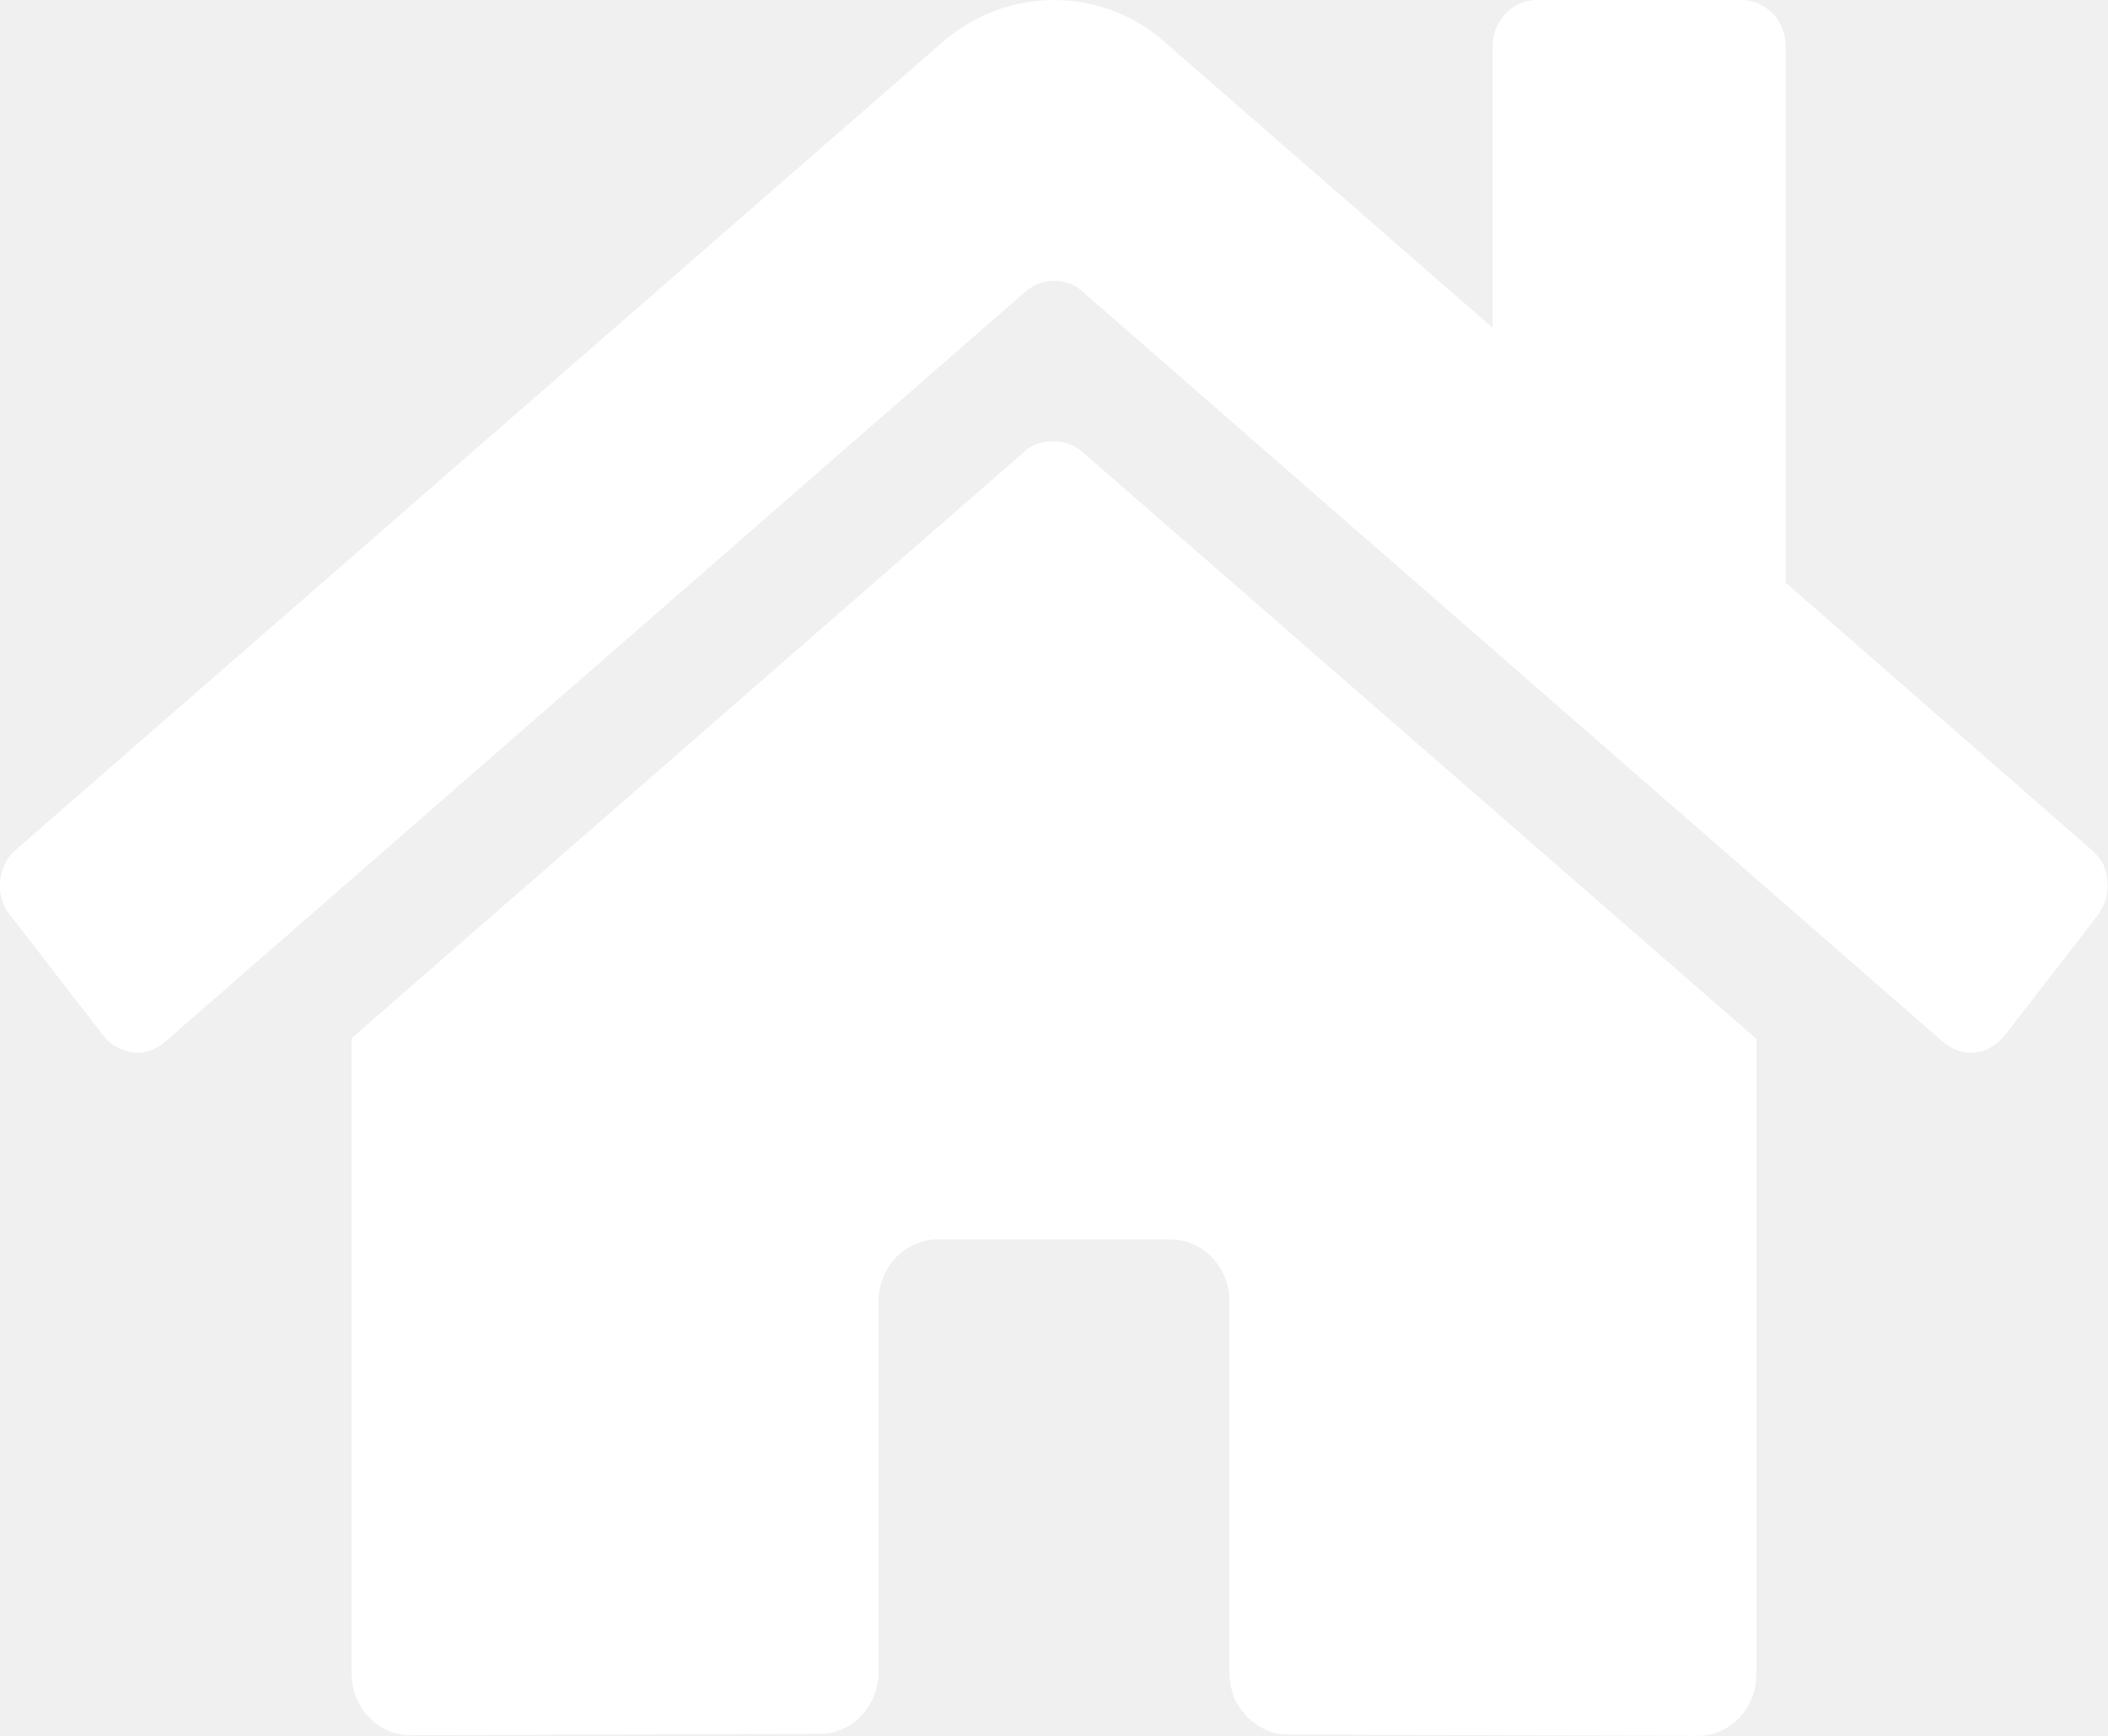
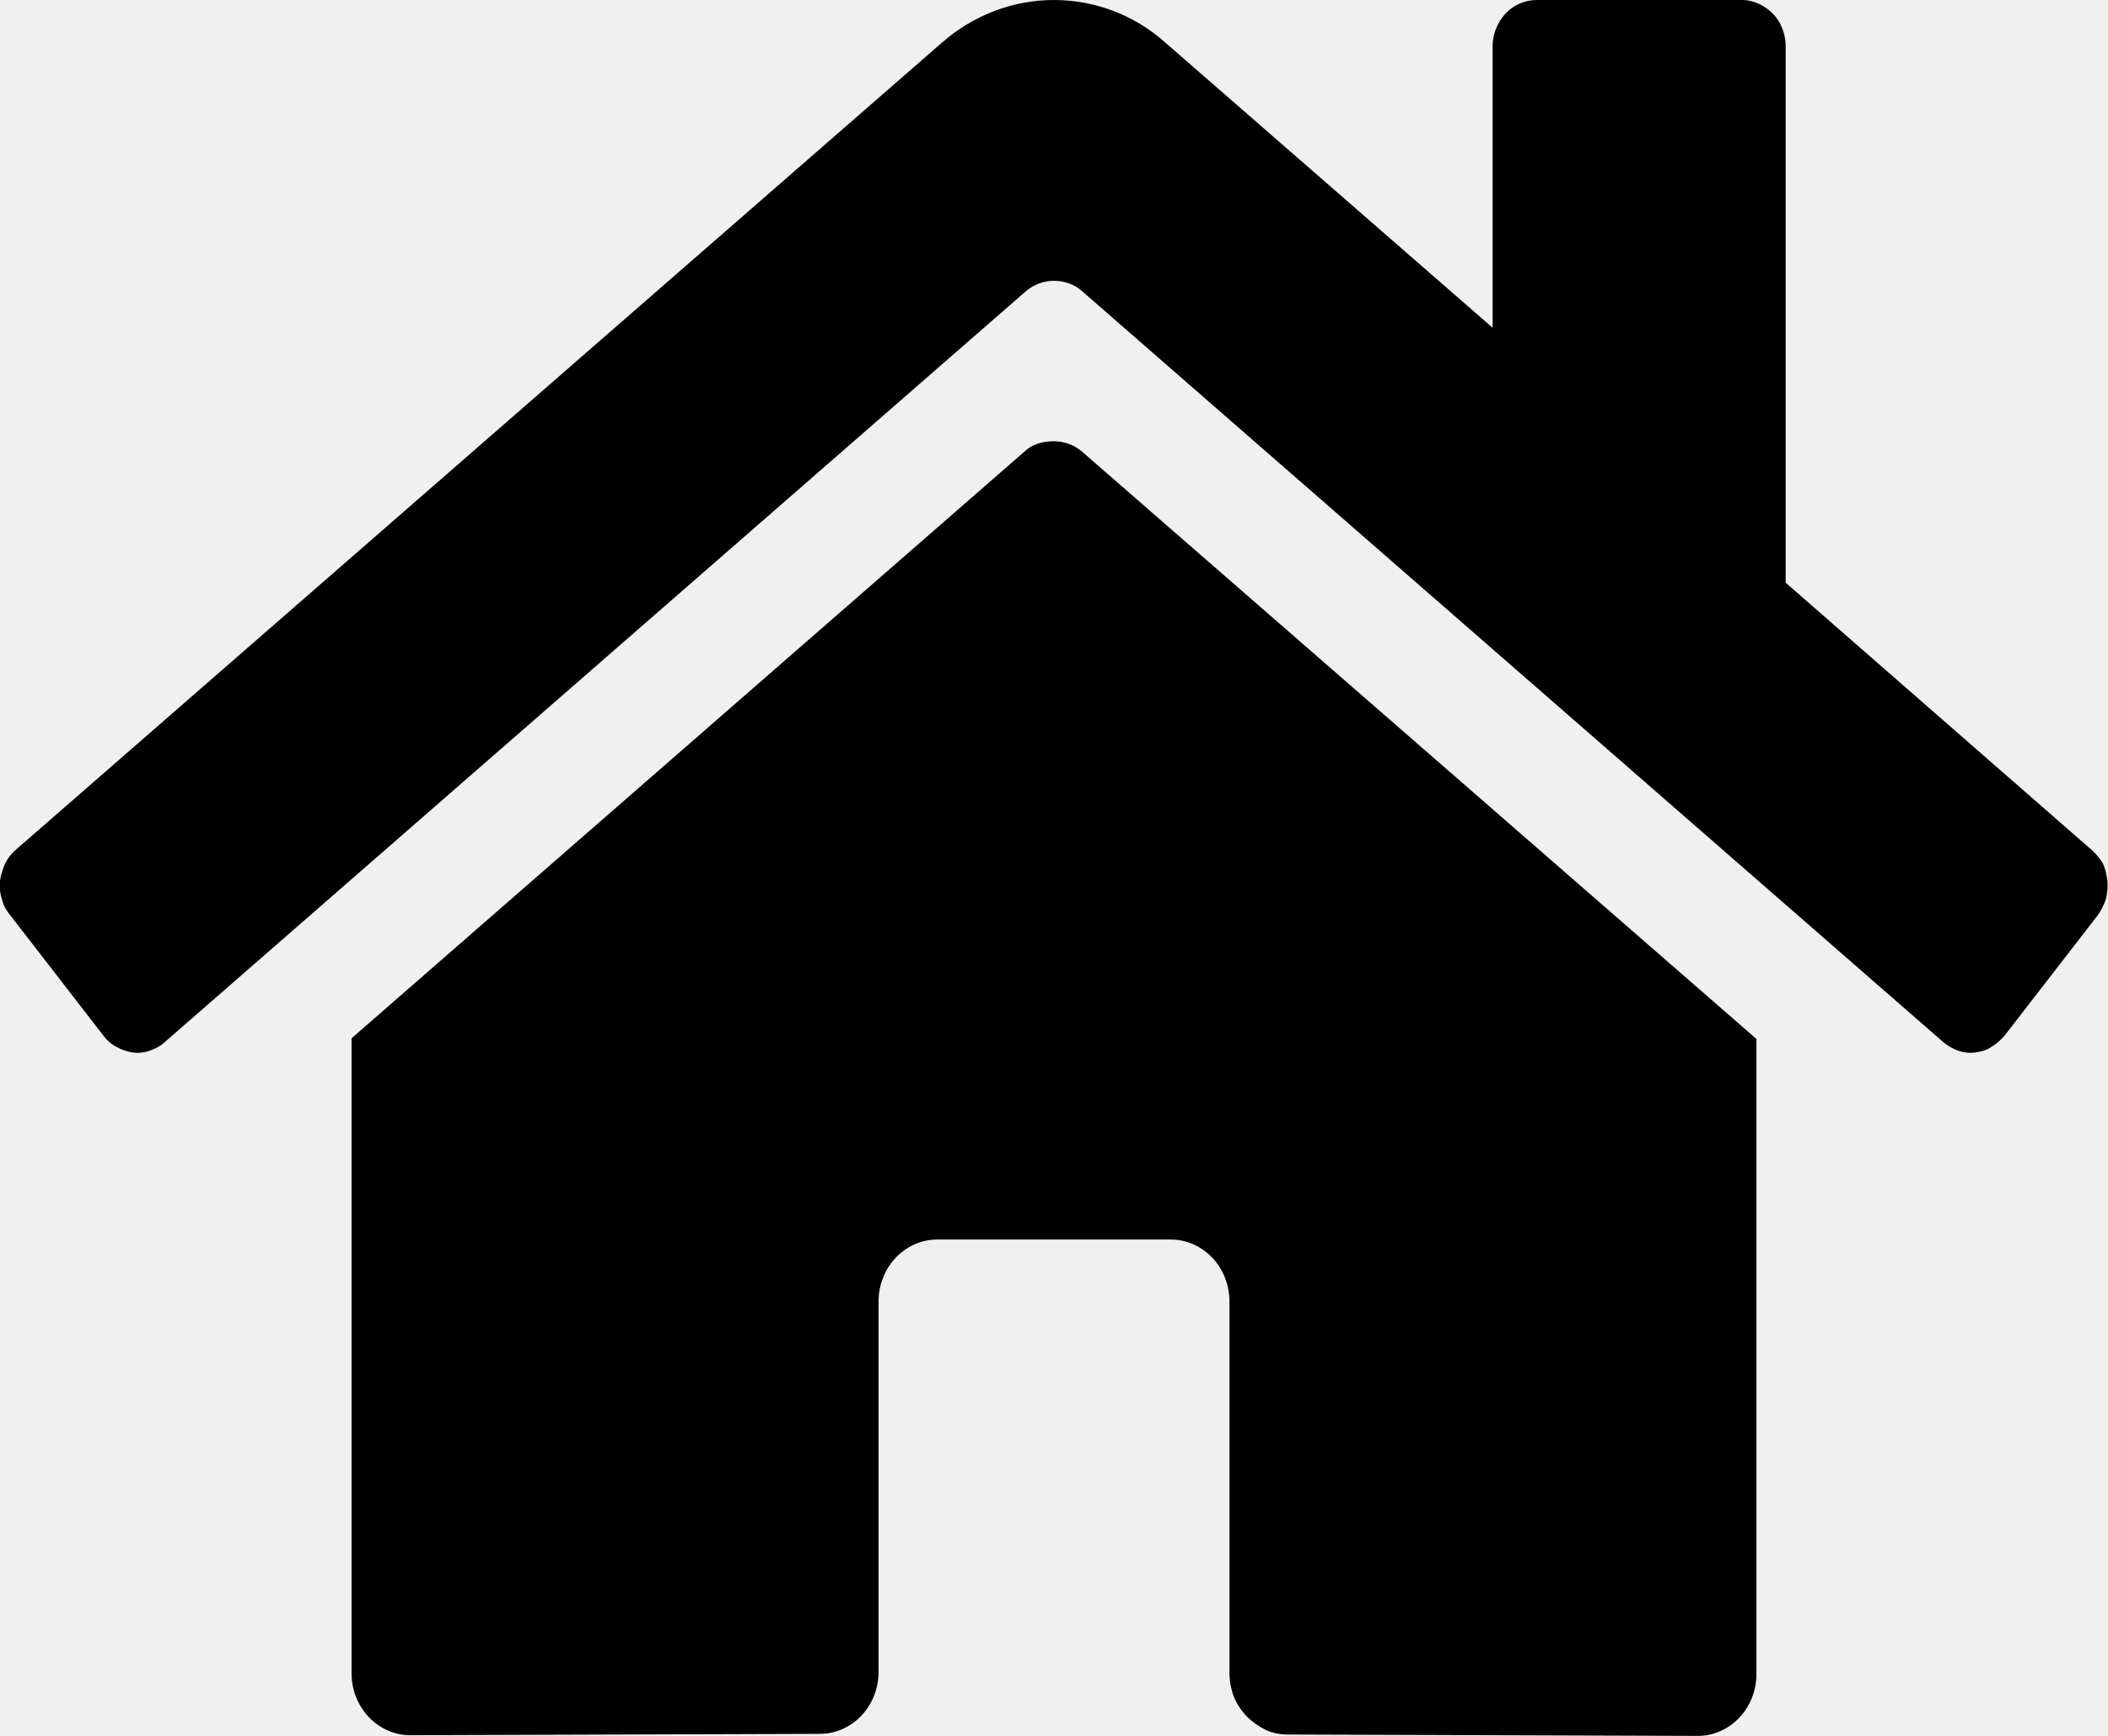
- <svg xmlns="http://www.w3.org/2000/svg" version="1.1" baseProfile="tiny" id="Calque_1" x="0px" y="0px" viewBox="0 0 31 25.52" xml:space="preserve">
-   <path fill="#FFF" d="M15.09,6.62l-9.92,8.65v9.34c0,0.24,0.09,0.47,0.25,0.64c0.16,0.17,0.38,0.27,0.61,0.27l6.03-0.02  c0.23,0,0.45-0.1,0.61-0.27c0.16-0.17,0.25-0.4,0.25-0.64v-5.45c0-0.24,0.09-0.47,0.25-0.64s0.38-0.27,0.61-0.27h3.44  c0.23,0,0.45,0.1,0.61,0.27c0.16,0.17,0.25,0.4,0.25,0.64v5.45c0,0.12,0.02,0.24,0.06,0.35c0.04,0.11,0.11,0.21,0.19,0.3  c0.08,0.08,0.18,0.15,0.28,0.2c0.1,0.05,0.22,0.07,0.33,0.07l6.03,0.02c0.23,0,0.45-0.1,0.61-0.27c0.16-0.17,0.25-0.4,0.25-0.64  v-9.34l-9.92-8.64c-0.12-0.1-0.26-0.15-0.41-0.15S15.21,6.52,15.09,6.62z M30.76,12.5l-4.5-3.93V0.68c0-0.18-0.07-0.36-0.19-0.48  S25.79,0,25.62,0H22.6c-0.17,0-0.34,0.07-0.46,0.2c-0.12,0.13-0.19,0.3-0.19,0.48v4.14l-4.82-4.2C16.68,0.22,16.1,0,15.5,0  s-1.18,0.22-1.64,0.62L0.23,12.5c-0.07,0.06-0.12,0.13-0.16,0.21C0.04,12.79,0.01,12.87,0,12.96c-0.01,0.09,0,0.18,0.03,0.27  c0.02,0.09,0.07,0.17,0.12,0.23l1.37,1.77c0.05,0.07,0.12,0.13,0.2,0.17c0.07,0.04,0.16,0.07,0.24,0.08c0.08,0.01,0.17,0,0.25-0.03  c0.08-0.03,0.16-0.07,0.22-0.13L15.09,4.28c0.12-0.1,0.26-0.15,0.41-0.15s0.3,0.05,0.41,0.15l12.66,11.04  c0.07,0.06,0.14,0.1,0.22,0.13c0.08,0.03,0.17,0.04,0.25,0.03c0.08-0.01,0.17-0.03,0.24-0.08c0.07-0.04,0.14-0.1,0.2-0.17l1.37-1.77  c0.05-0.07,0.09-0.15,0.12-0.24c0.02-0.09,0.03-0.18,0.02-0.27c-0.01-0.09-0.03-0.18-0.07-0.26C30.88,12.63,30.83,12.56,30.76,12.5z  " />
+ <svg xmlns="http://www.w3.org/2000/svg" baseProfile="tiny" viewBox="0 0 31 25.52">
+   <path fill="currentColor" d="M15.09 6.62l-9.92 8.65v9.34c0 .24.09.47.25.64.16.17.38.27.61.27l6.03-.02c.23 0 .45-.1.61-.27.16-.17.25-.4.25-.64v-5.45c0-.24.09-.47.25-.64s.38-.27.61-.27h3.44c.23 0 .45.1.61.27.16.17.25.4.25.64v5.45c0 .12.02.24.06.35.04.11.11.21.19.3.08.08.18.15.28.2.1.05.22.07.33.07l6.03.02c.23 0 .45-.1.61-.27.16-.17.25-.4.25-.64v-9.34l-9.92-8.64c-.12-.1-.26-.15-.41-.15s-.29.03-.41.13zm15.67 5.88l-4.5-3.93V.68c0-.18-.07-.36-.19-.48s-.28-.2-.45-.2H22.6c-.17 0-.34.07-.46.2s-.19.3-.19.48v4.14L17.13.62C16.68.22 16.1 0 15.5 0s-1.18.22-1.64.62L.23 12.5c-.07.06-.12.13-.16.21-.03.08-.06.16-.07.25-.01.09 0 .18.03.27.02.09.07.17.12.23l1.37 1.77c.05.07.12.13.2.17.07.04.16.07.24.08.08.01.17 0 .25-.03.08-.03.16-.07.22-.13L15.09 4.28c.12-.1.26-.15.41-.15s.3.05.41.15l12.66 11.04c.07.06.14.1.22.13.08.03.17.04.25.03.08-.01.17-.03.24-.08.07-.04.14-.1.2-.17l1.37-1.77c.05-.07.09-.15.12-.24.02-.09.03-.18.02-.27-.01-.09-.03-.18-.07-.26-.04-.06-.09-.13-.16-.19z" />
</svg>
